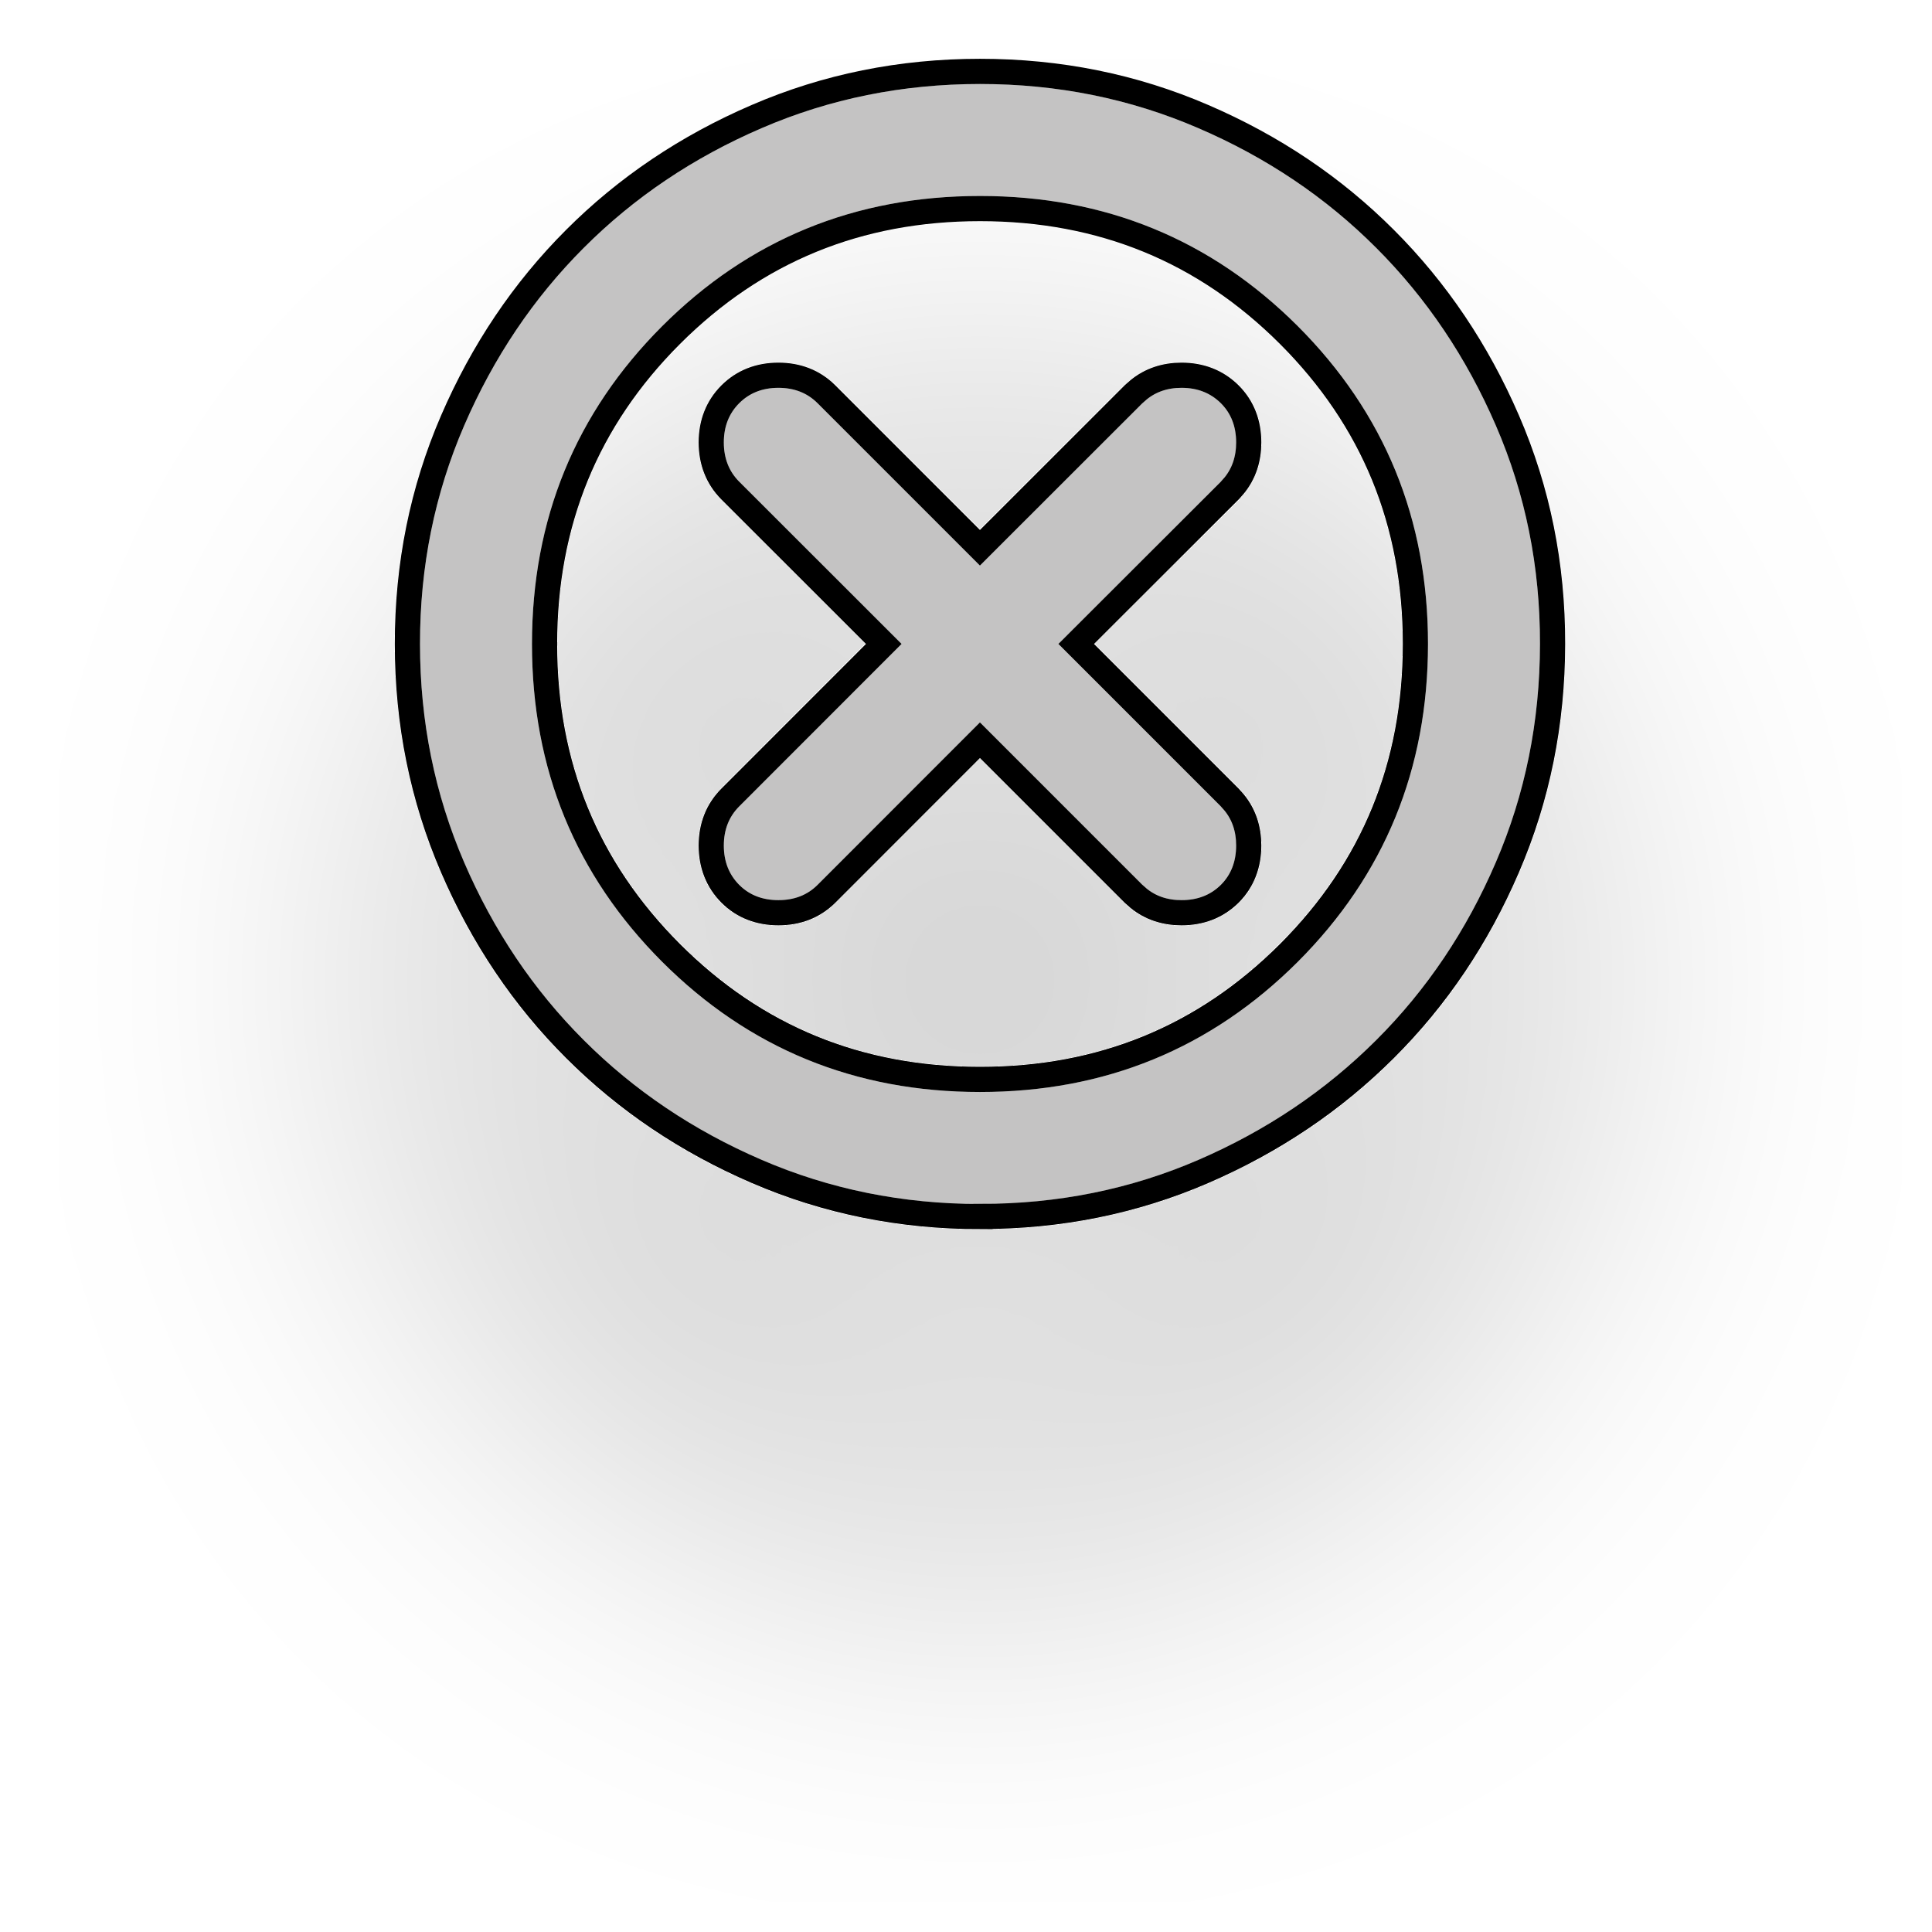
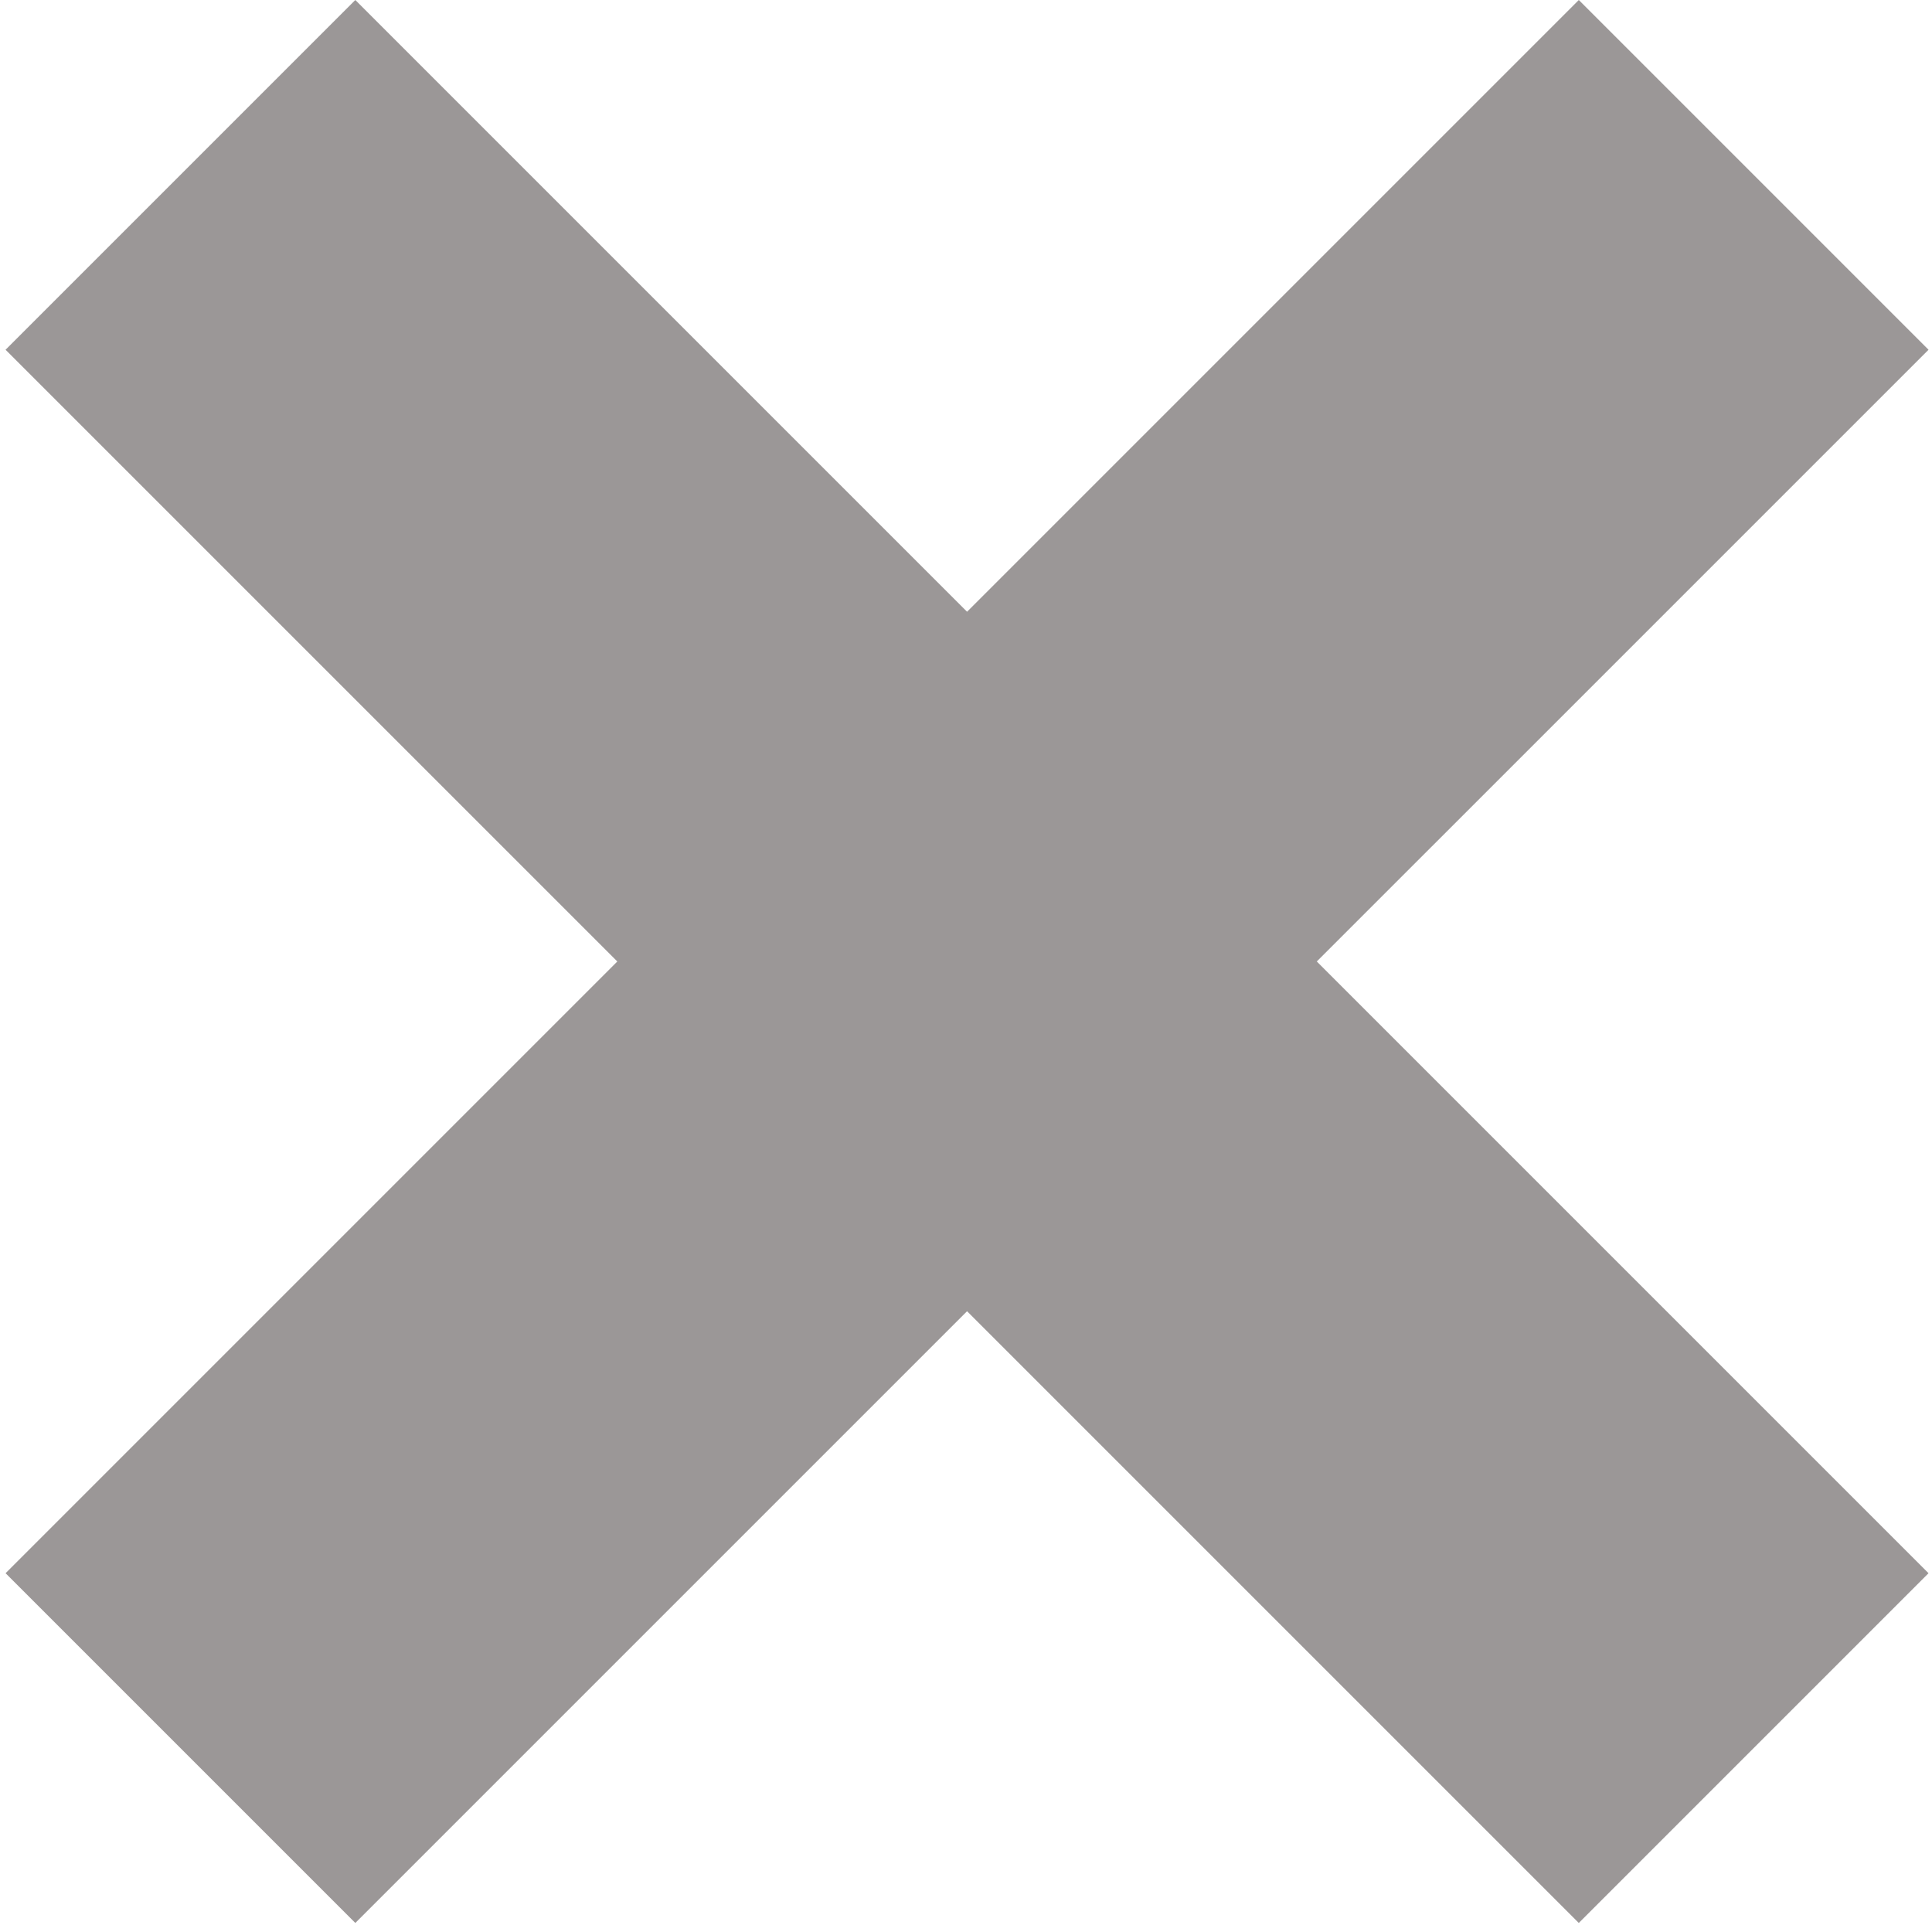
- <svg xmlns="http://www.w3.org/2000/svg" width="23" height="23" viewBox="0 0 23 23" fill="none">
-   <g filter="url(#filter0_d_321_9)">
-     <path d="M11.667 8.6L13.6 10.533C13.722 10.655 13.878 10.717 14.067 10.717C14.255 10.717 14.411 10.655 14.533 10.533C14.655 10.411 14.717 10.255 14.717 10.067C14.717 9.878 14.655 9.722 14.533 9.6L12.6 7.667L14.533 5.733C14.655 5.611 14.717 5.456 14.717 5.267C14.717 5.078 14.655 4.922 14.533 4.8C14.411 4.678 14.255 4.617 14.067 4.617C13.878 4.617 13.722 4.678 13.6 4.8L11.667 6.733L9.733 4.8C9.611 4.678 9.456 4.617 9.267 4.617C9.078 4.617 8.922 4.678 8.8 4.8C8.678 4.922 8.617 5.078 8.617 5.267C8.617 5.456 8.678 5.611 8.8 5.733L10.733 7.667L8.8 9.6C8.678 9.722 8.617 9.878 8.617 10.067C8.617 10.255 8.678 10.411 8.8 10.533C8.922 10.655 9.078 10.717 9.267 10.717C9.456 10.717 9.611 10.655 9.733 10.533L11.667 8.6ZM11.667 14.333C10.744 14.333 9.878 14.158 9.067 13.808C8.255 13.458 7.55 12.983 6.95 12.383C6.35 11.784 5.875 11.078 5.525 10.267C5.176 9.455 5 8.588 5 7.667C5 6.745 5.175 5.878 5.525 5.067C5.876 4.255 6.351 3.55 6.95 2.95C7.549 2.35 8.255 1.876 9.067 1.525C9.879 1.175 10.745 1 11.667 1C12.588 1 13.455 1.175 14.267 1.525C15.079 1.876 15.784 2.35 16.383 2.95C16.982 3.55 17.457 4.255 17.809 5.067C18.16 5.878 18.335 6.745 18.333 7.667C18.332 8.588 18.157 9.455 17.808 10.267C17.459 11.078 16.984 11.784 16.383 12.383C15.782 12.983 15.077 13.458 14.267 13.809C13.456 14.159 12.59 14.334 11.667 14.333ZM11.667 13C13.155 13 14.417 12.483 15.45 11.45C16.483 10.417 17 9.156 17 7.667C17 6.178 16.483 4.917 15.45 3.883C14.417 2.85 13.155 2.333 11.667 2.333C10.178 2.333 8.917 2.85 7.883 3.883C6.85 4.917 6.333 6.178 6.333 7.667C6.333 9.156 6.85 10.417 7.883 11.45C8.917 12.483 10.178 13 11.667 13Z" fill="#C4C3C3" />
-     <path d="M11.667 0.85C12.608 0.85 13.495 1.029 14.326 1.388C15.155 1.745 15.876 2.23 16.489 2.844C17.102 3.457 17.588 4.179 17.946 5.007C18.306 5.838 18.485 6.726 18.483 7.667C18.482 8.608 18.303 9.495 17.945 10.326C17.589 11.154 17.104 11.876 16.489 12.489C15.874 13.103 15.153 13.588 14.326 13.946C13.496 14.305 12.61 14.483 11.667 14.482V14.483C10.725 14.483 9.838 14.304 9.007 13.945C8.179 13.588 7.458 13.103 6.844 12.489C6.23 11.876 5.745 11.154 5.388 10.326C5.03 9.495 4.85 8.608 4.85 7.667C4.849 6.726 5.029 5.838 5.388 5.007C5.746 4.179 6.231 3.457 6.844 2.844C7.457 2.23 8.178 1.745 9.007 1.388C9.838 1.029 10.726 0.85 11.667 0.85ZM11.667 2.483C10.217 2.483 8.994 2.985 7.989 3.989C6.985 4.994 6.483 6.217 6.483 7.667C6.483 9.117 6.985 10.339 7.989 11.344C8.994 12.348 10.217 12.85 11.667 12.85C13.117 12.85 14.339 12.348 15.344 11.344C16.348 10.339 16.849 9.117 16.85 7.667C16.85 6.217 16.348 4.994 15.344 3.989C14.339 2.985 13.117 2.483 11.667 2.483ZM14.066 4.467C14.291 4.467 14.486 4.541 14.64 4.694C14.793 4.847 14.866 5.042 14.866 5.267C14.866 5.463 14.81 5.637 14.693 5.78L14.64 5.84L12.812 7.666L14.64 9.494L14.693 9.554C14.81 9.697 14.866 9.87 14.866 10.066C14.866 10.291 14.793 10.487 14.64 10.64C14.486 10.793 14.291 10.866 14.066 10.866C13.87 10.866 13.697 10.81 13.554 10.693L13.494 10.64L11.666 8.812L9.839 10.64C9.686 10.793 9.491 10.866 9.267 10.866C9.042 10.866 8.847 10.793 8.694 10.64C8.541 10.486 8.467 10.291 8.467 10.066C8.467 9.842 8.541 9.647 8.694 9.494L10.521 7.666L8.694 5.84C8.541 5.687 8.467 5.491 8.467 5.267C8.467 5.042 8.541 4.847 8.694 4.694C8.847 4.541 9.042 4.467 9.267 4.467C9.491 4.467 9.686 4.541 9.839 4.694L11.666 6.521L13.494 4.694L13.554 4.641C13.697 4.524 13.87 4.467 14.066 4.467Z" stroke="black" stroke-width="0.3" />
-   </g>
-   <defs>
-     <filter id="filter0_d_321_9" x="0.7" y="0.7" width="21.933" height="21.933" filterUnits="userSpaceOnUse" color-interpolation-filters="sRGB">
-       <feFlood flood-opacity="0" result="BackgroundImageFix" />
-       <feColorMatrix in="SourceAlpha" type="matrix" values="0 0 0 0 0 0 0 0 0 0 0 0 0 0 0 0 0 0 127 0" result="hardAlpha" />
-       <feOffset dy="4" />
-       <feGaussianBlur stdDeviation="2" />
-       <feComposite in2="hardAlpha" operator="out" />
-       <feColorMatrix type="matrix" values="0 0 0 0 0 0 0 0 0 0 0 0 0 0 0 0 0 0 0.25 0" />
-       <feBlend mode="normal" in2="BackgroundImageFix" result="effect1_dropShadow_321_9" />
-       <feBlend mode="normal" in="SourceGraphic" in2="effect1_dropShadow_321_9" result="shape" />
-     </filter>
-   </defs>
+ <svg xmlns="http://www.w3.org/2000/svg" width="190" height="190" viewBox="0 0 190 190" fill="none">
+   <path d="M189.659 34.395L155.265 0L95.104 60.161L34.943 0L0.548 34.395L60.709 94.555L0.548 154.716L34.943 189.111L95.104 128.95L155.265 189.111L189.659 154.716L129.498 94.555L189.659 34.395Z" fill="#9B9797" />
</svg>
